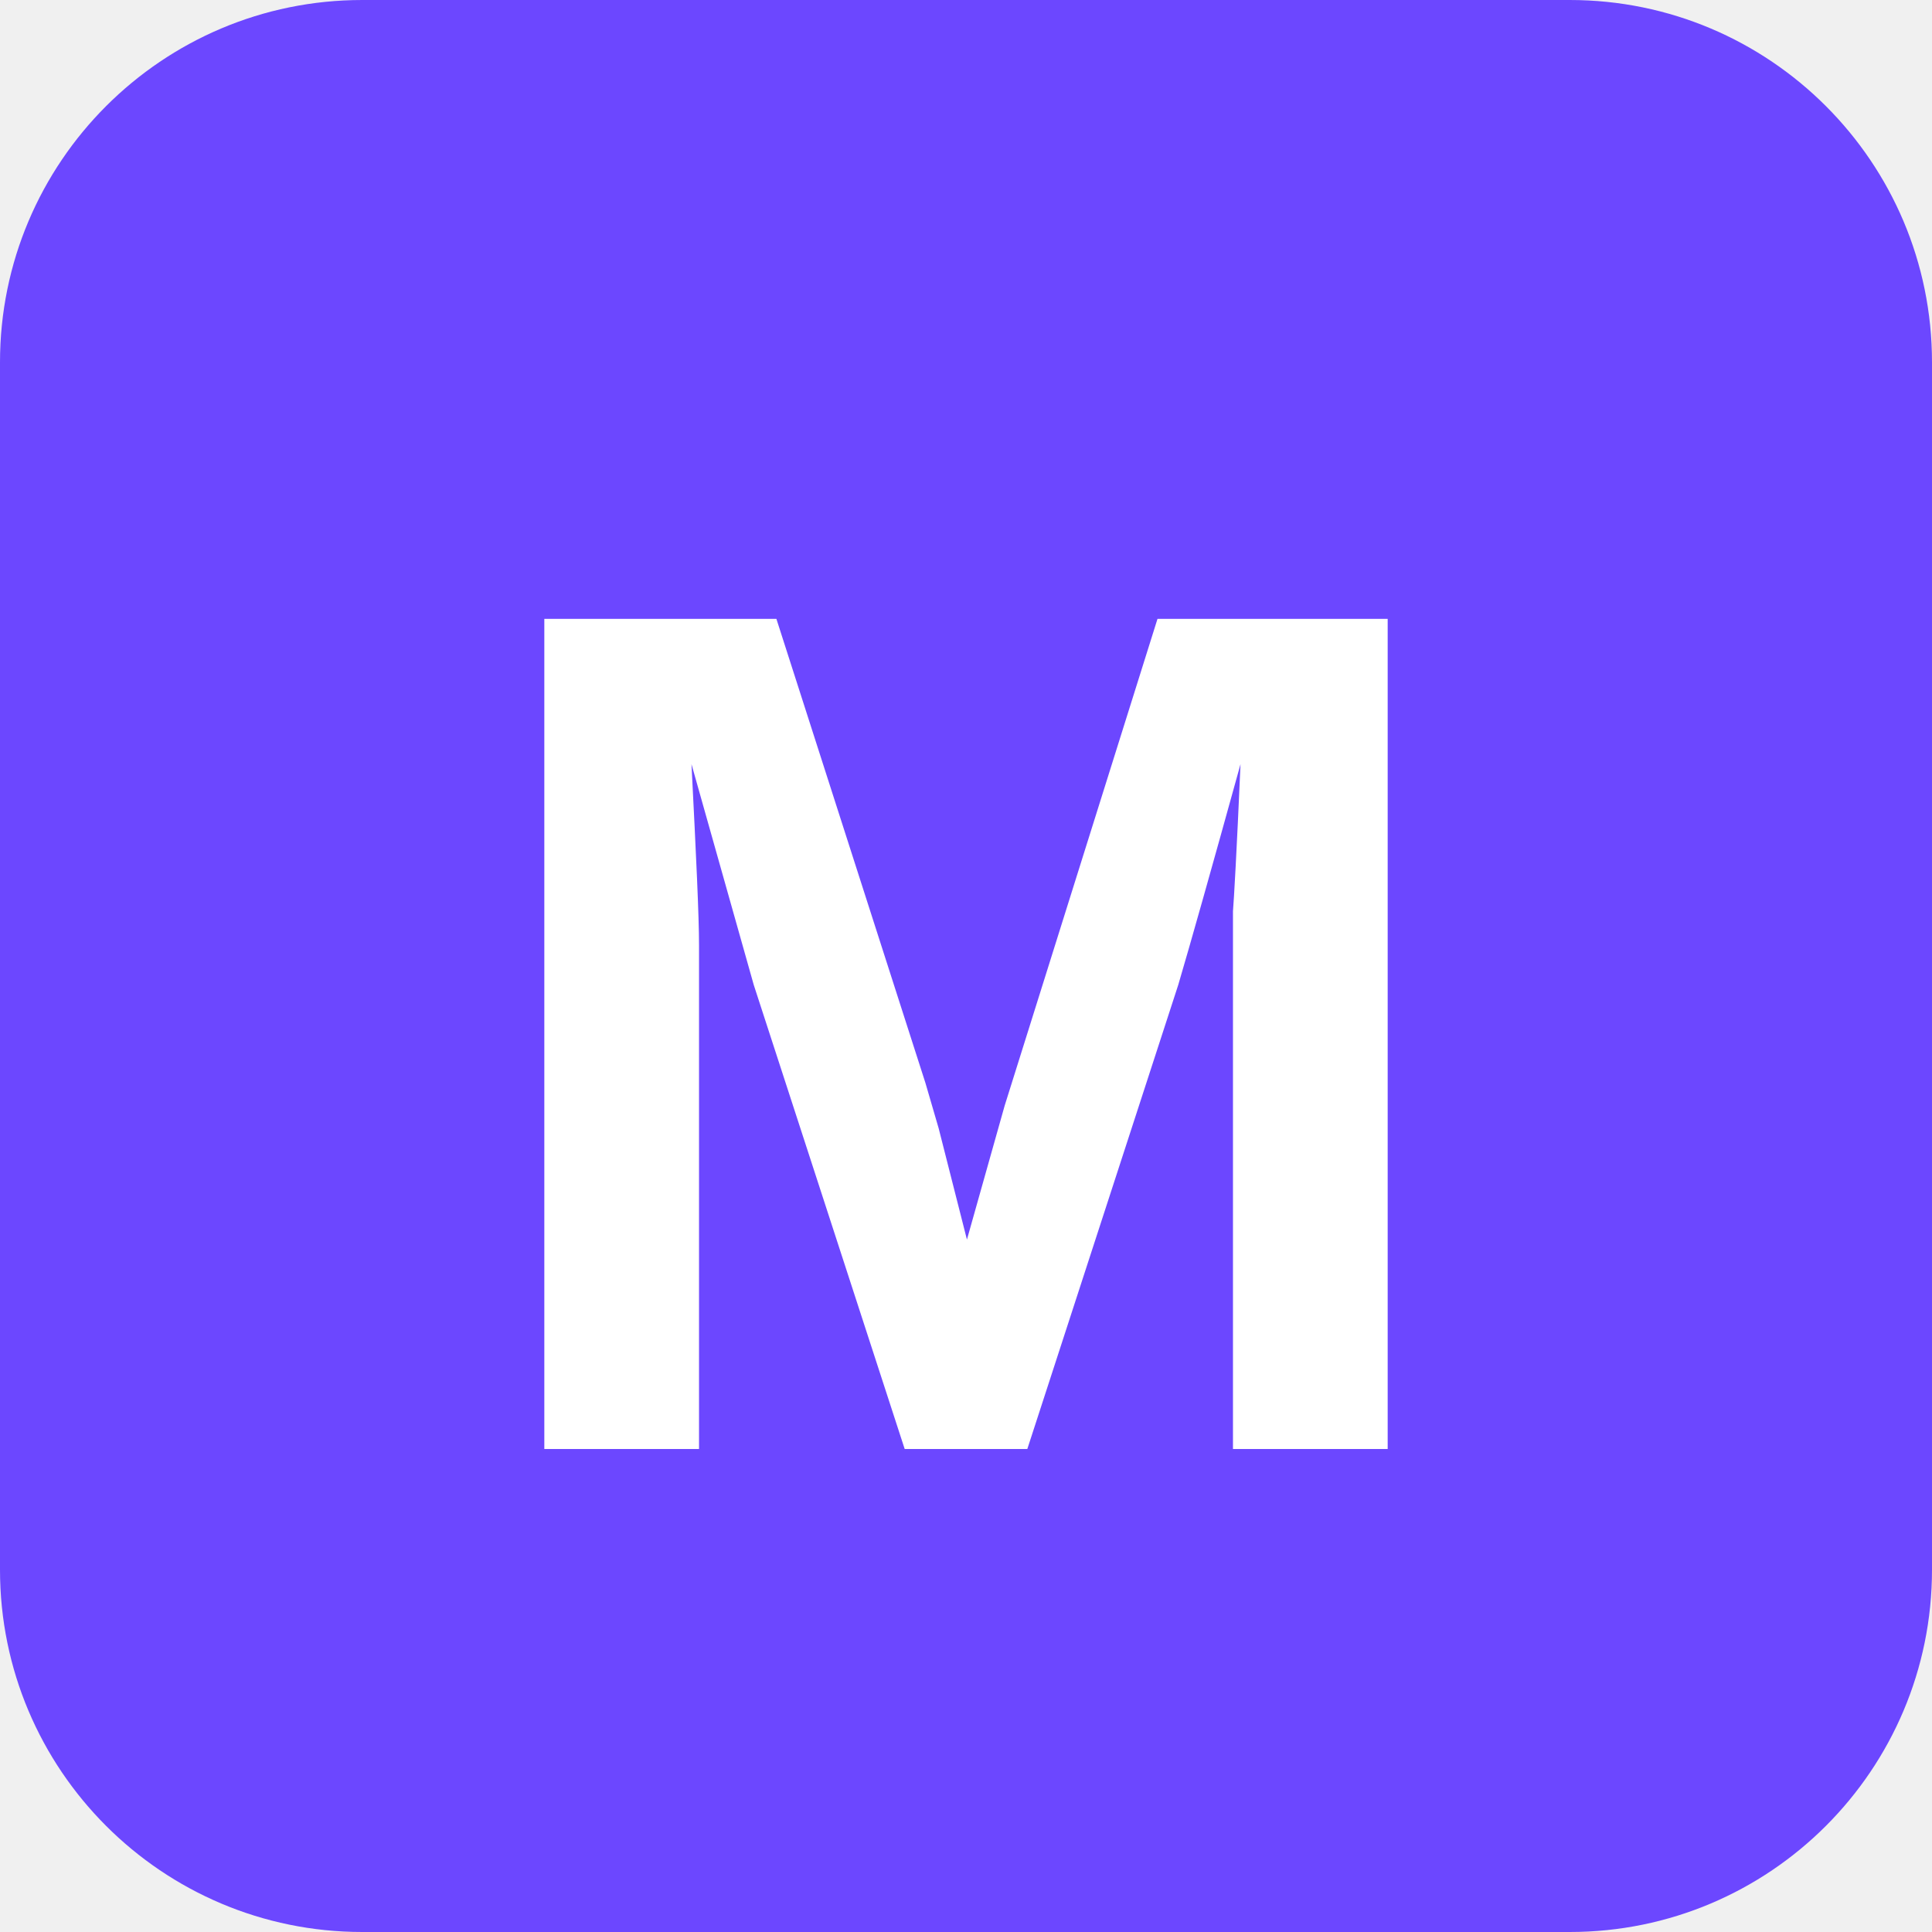
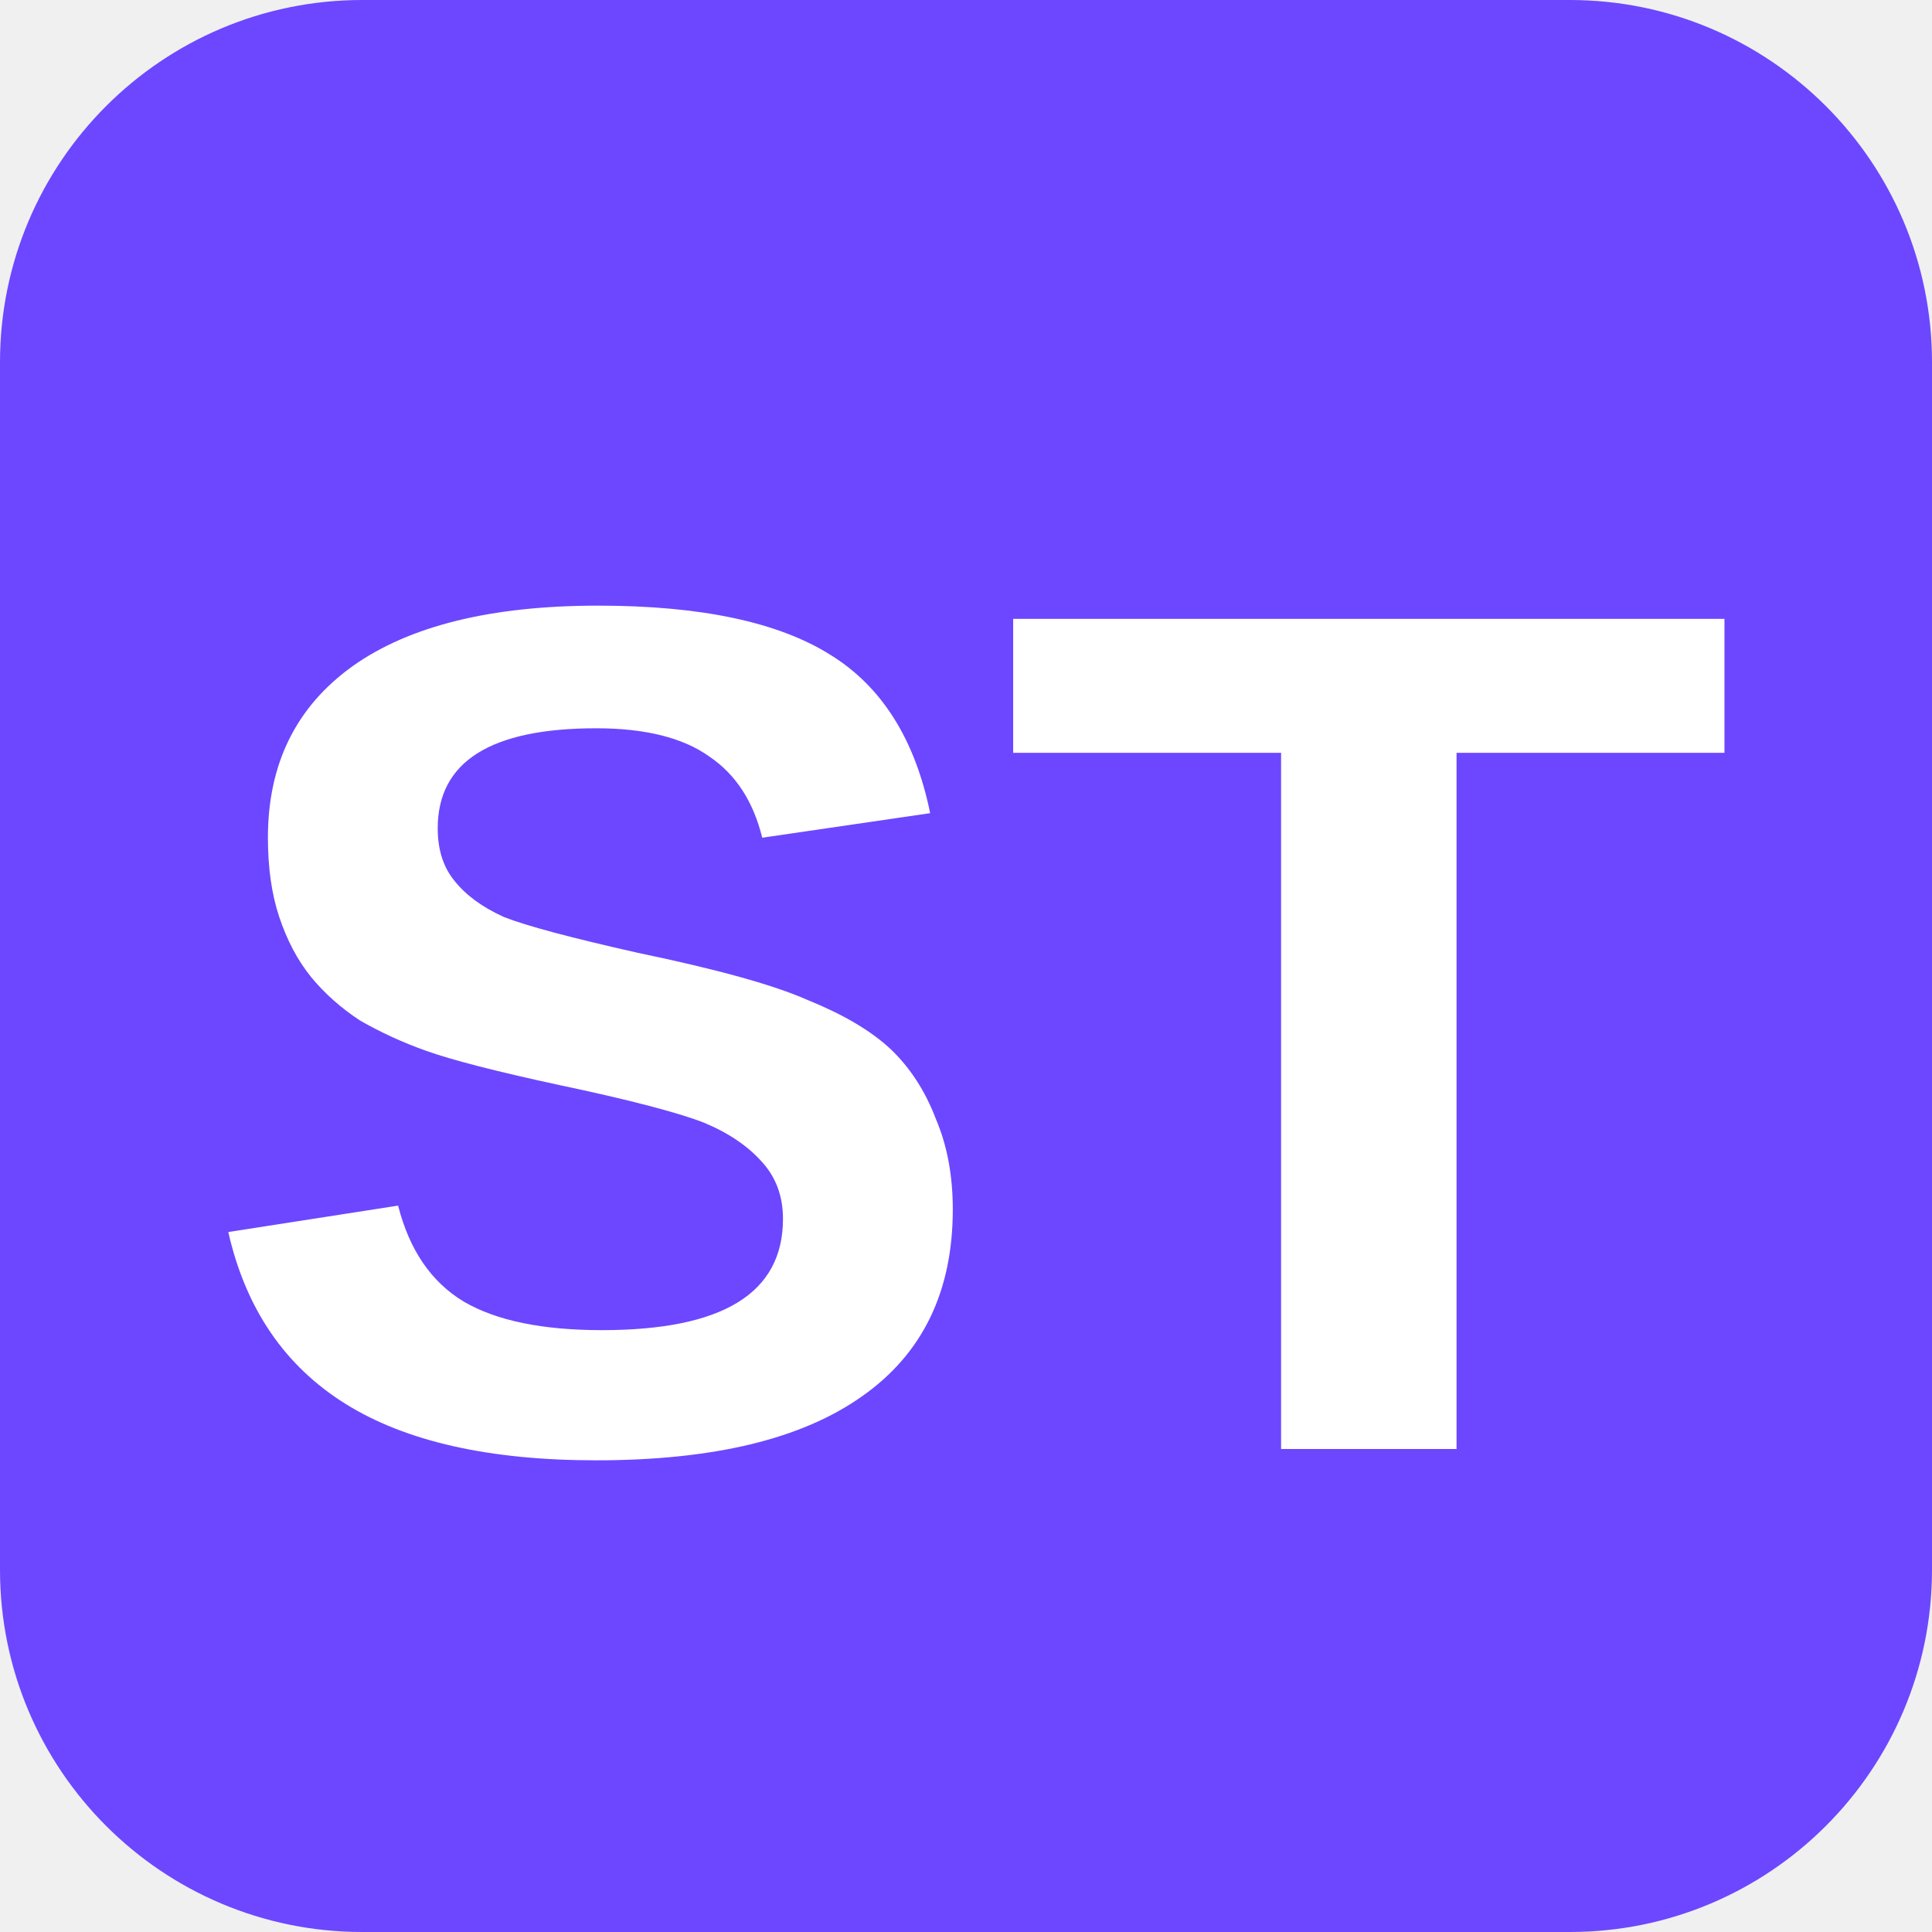
<svg xmlns="http://www.w3.org/2000/svg" width="16" height="16" viewBox="0 0 16 16">
  <rect width="16" height="16" rx="3" fill="#6C47FF" />
-   <text x="8" y="12" font-family="Arial" font-size="10" font-weight="bold" fill="white" text-anchor="middle">M</text>
+   <text x="8" y="12" font-family="Arial" font-size="10" font-weight="bold" fill="white" text-anchor="middle">ST</text>
</svg>
